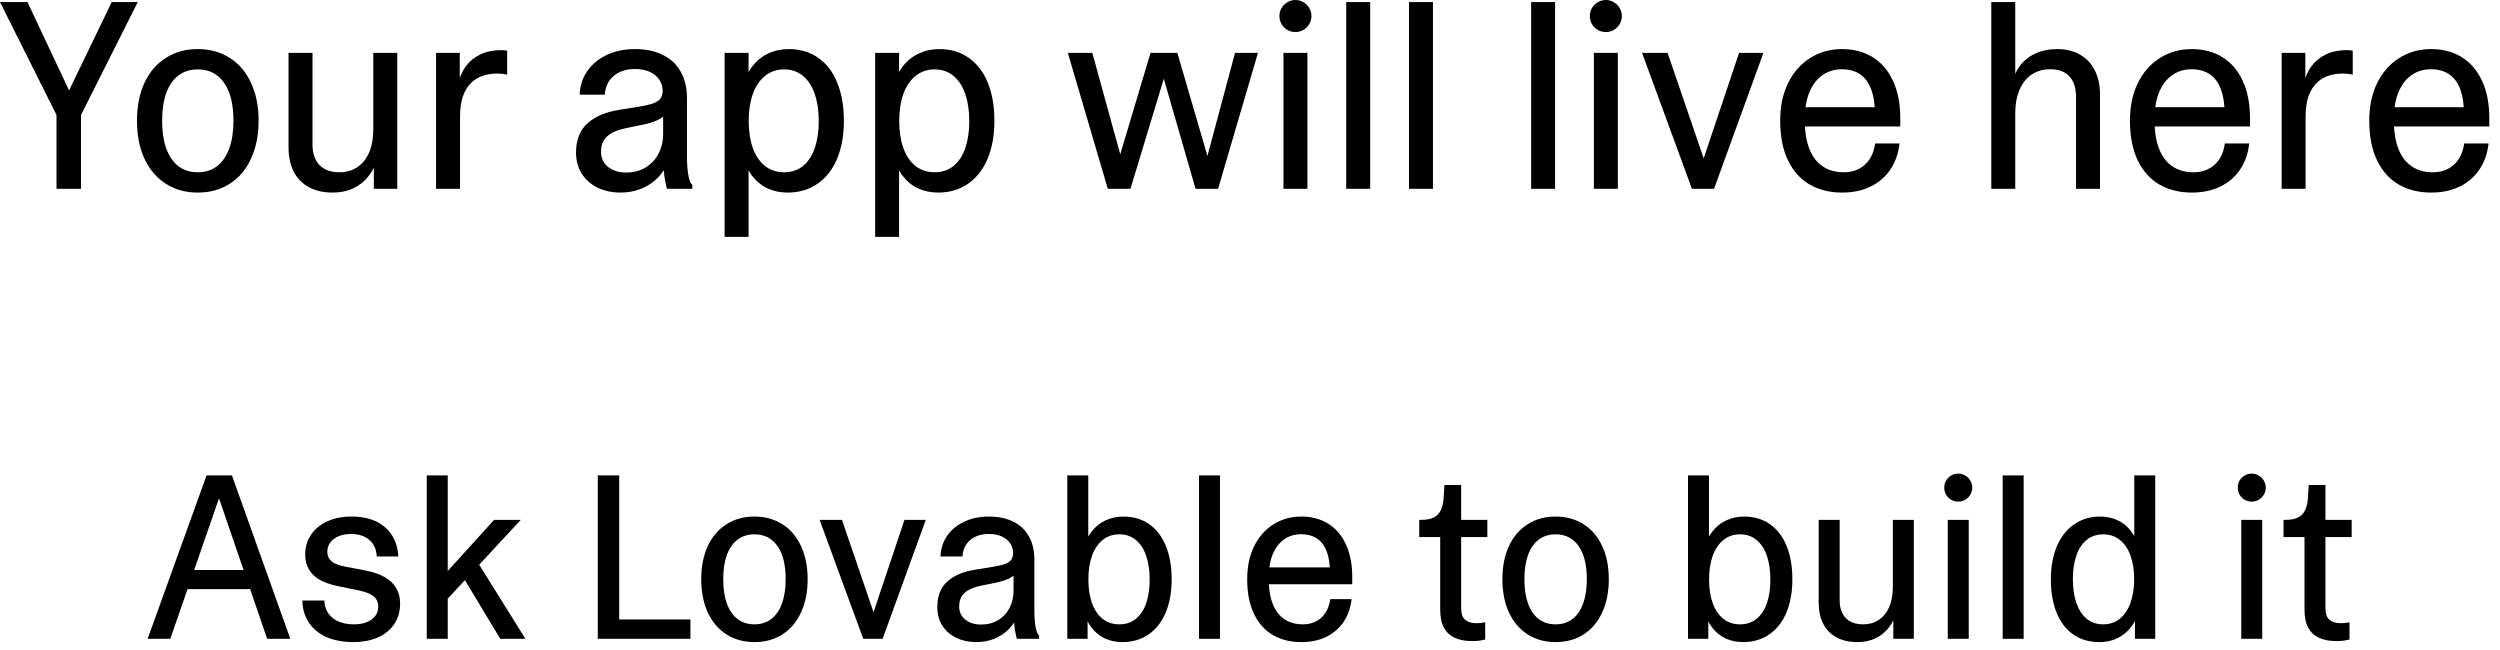
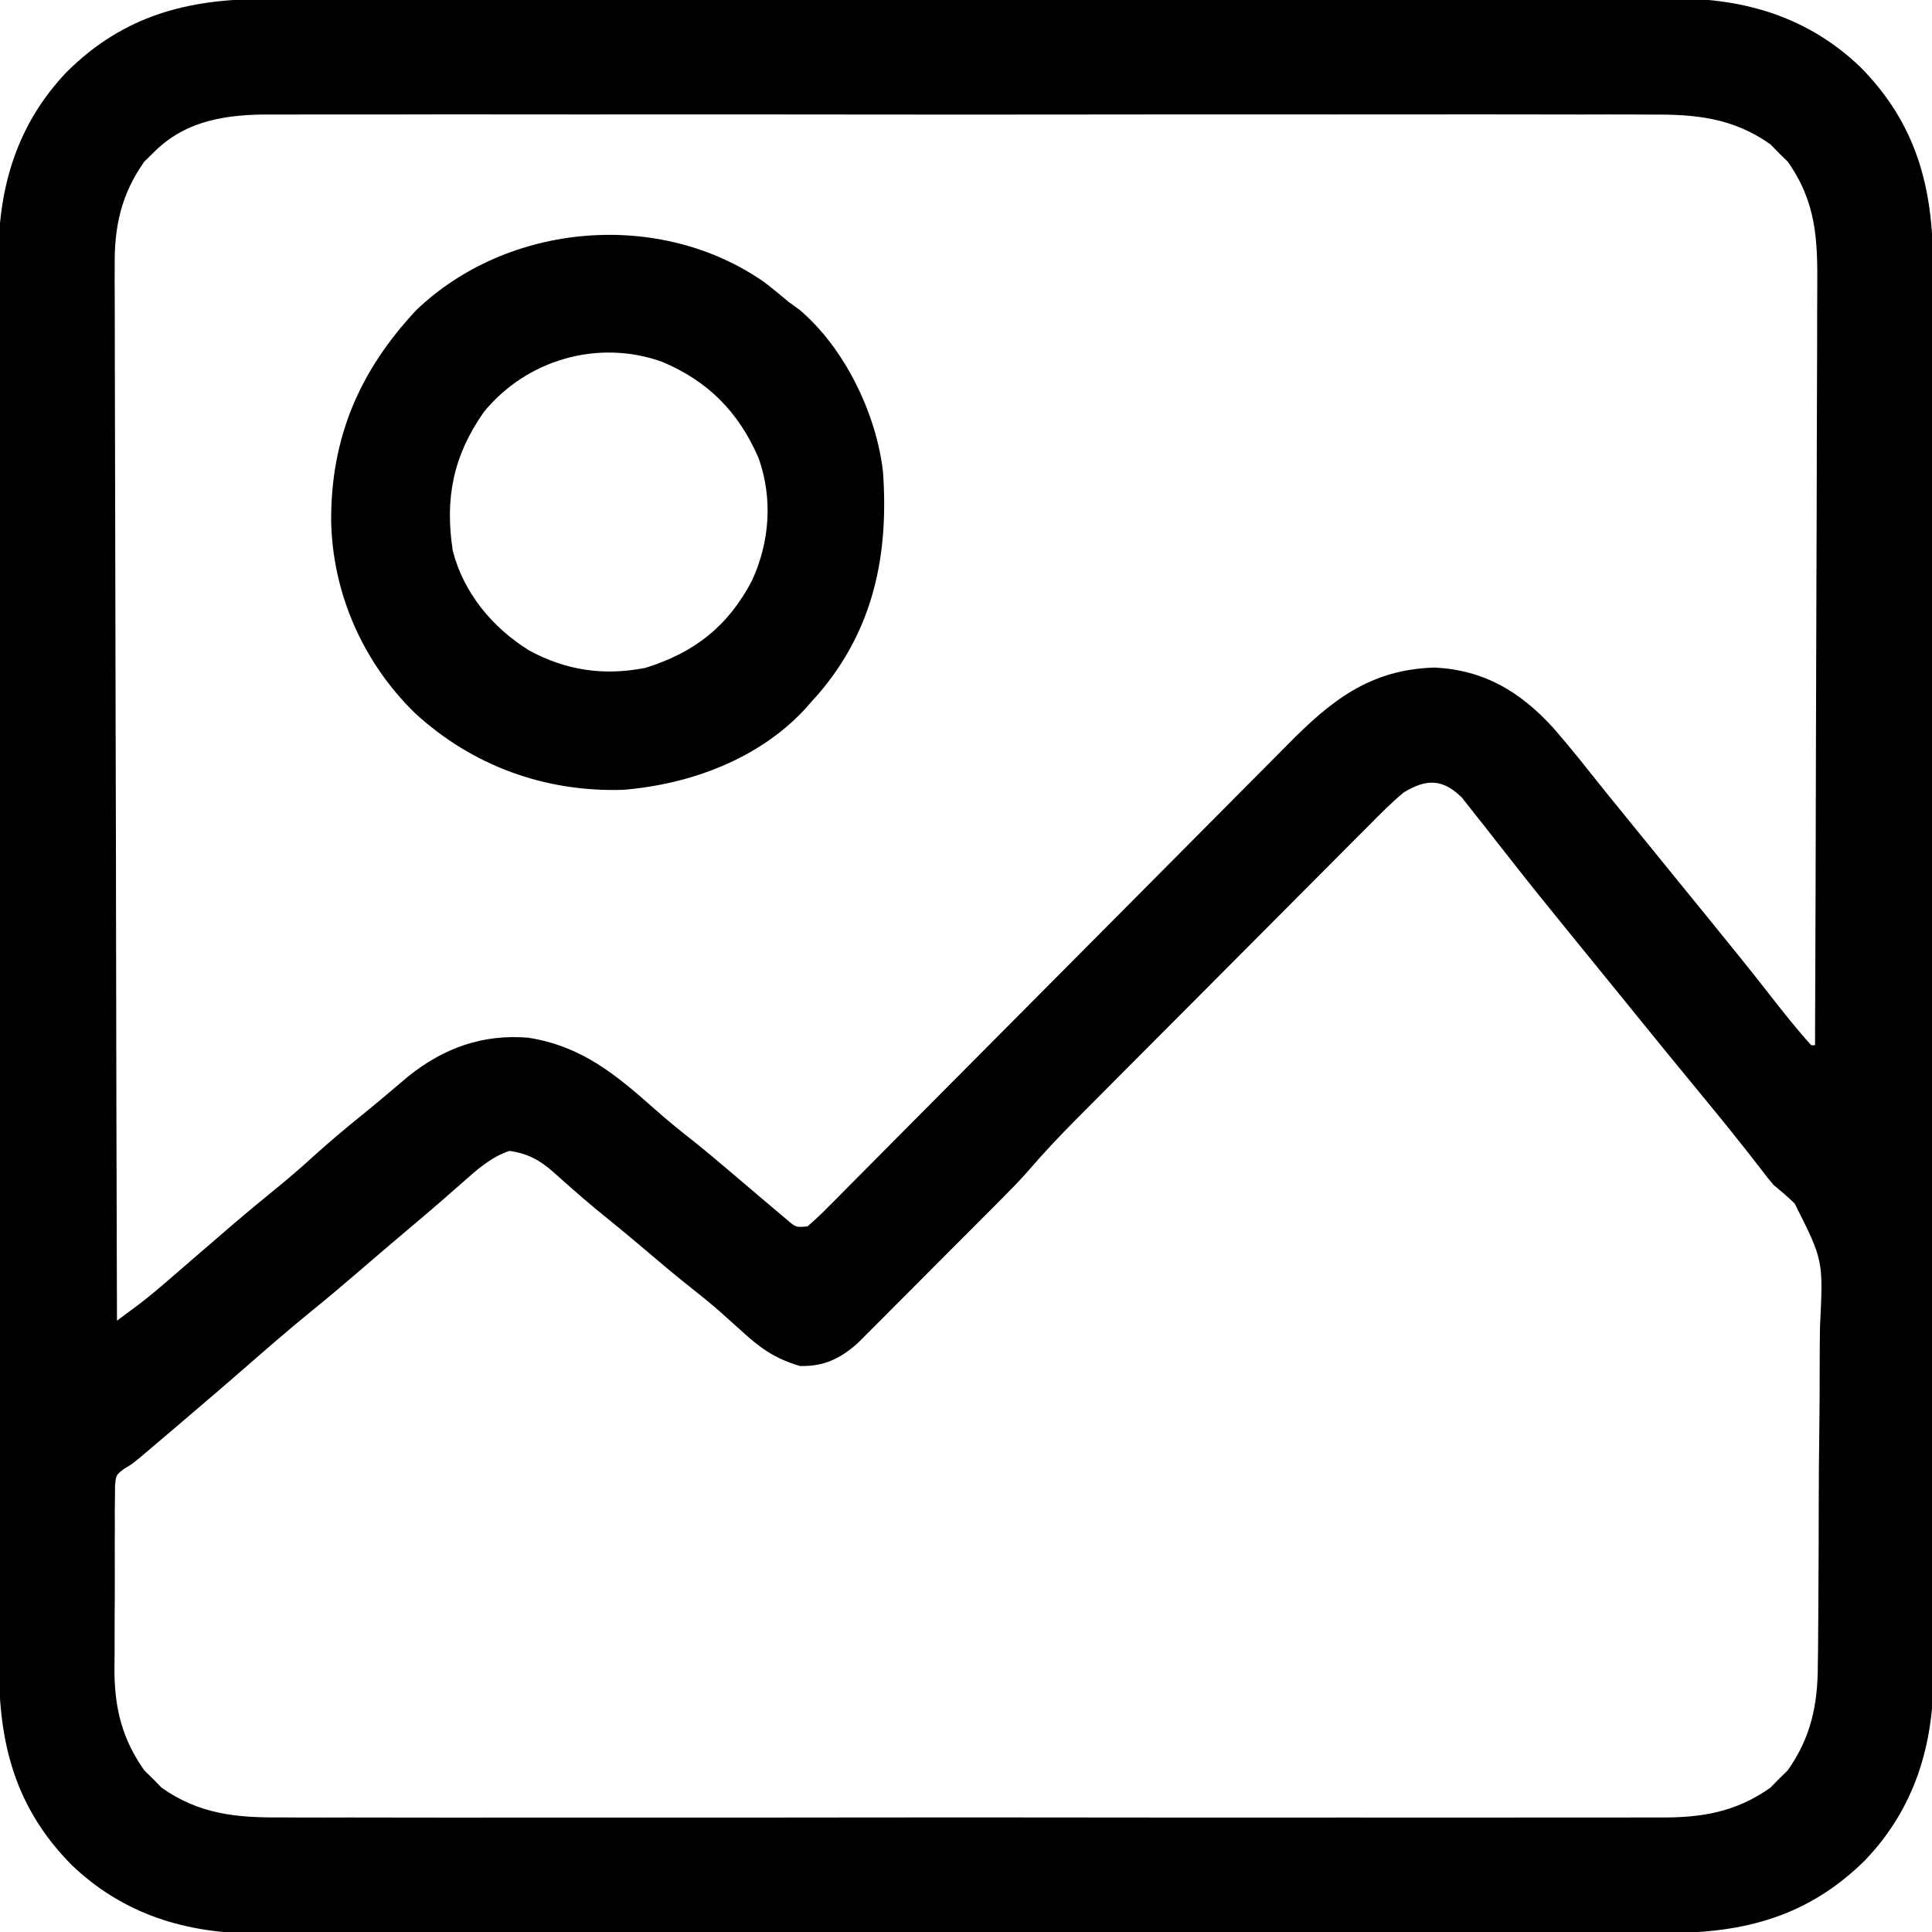
- <svg xmlns="http://www.w3.org/2000/svg" width="150" height="39" viewBox="0 0 150 39" fill="none">
-   <path d="M145.867 11.555C145.143 11.555 144.503 11.398 143.945 11.086C143.388 10.768 142.951 10.287 142.633 9.641C142.315 8.995 142.156 8.193 142.156 7.234C142.156 6.375 142.315 5.622 142.633 4.977C142.956 4.326 143.398 3.826 143.961 3.477C144.523 3.122 145.159 2.945 145.867 2.945C146.565 2.945 147.177 3.107 147.703 3.43C148.229 3.753 148.635 4.227 148.922 4.852C149.214 5.471 149.359 6.221 149.359 7.102C149.359 7.263 149.359 7.424 149.359 7.586H142.891V6.43H148.539L147.836 6.812C147.836 6.219 147.758 5.724 147.602 5.328C147.451 4.932 147.227 4.638 146.93 4.445C146.638 4.253 146.279 4.156 145.852 4.156C145.419 4.156 145.036 4.271 144.703 4.5C144.37 4.729 144.107 5.068 143.914 5.516C143.727 5.964 143.633 6.503 143.633 7.133V7.219C143.633 7.911 143.727 8.49 143.914 8.953C144.102 9.417 144.37 9.763 144.719 9.992C145.068 10.221 145.484 10.336 145.969 10.336C146.474 10.336 146.893 10.188 147.227 9.891C147.565 9.589 147.773 9.161 147.852 8.609H149.312C149.25 9.193 149.073 9.706 148.781 10.148C148.49 10.591 148.094 10.938 147.594 11.188C147.099 11.432 146.523 11.555 145.867 11.555Z" fill="black" />
-   <path d="M136.898 3.172H138.32V5.133L138.211 5.086C138.294 4.669 138.448 4.305 138.672 3.992C138.901 3.68 139.195 3.438 139.555 3.266C139.914 3.094 140.328 3.008 140.797 3.008C140.917 3.008 141.039 3.018 141.164 3.039V4.477C141.065 4.456 140.969 4.44 140.875 4.43C140.781 4.419 140.682 4.414 140.578 4.414C140.099 4.414 139.693 4.51 139.359 4.703C139.026 4.896 138.771 5.185 138.594 5.57C138.422 5.951 138.336 6.424 138.336 6.992V11.328H136.898V3.172Z" fill="black" />
-   <path d="M131.508 11.555C130.784 11.555 130.143 11.398 129.586 11.086C129.029 10.768 128.591 10.287 128.273 9.641C127.956 8.995 127.797 8.193 127.797 7.234C127.797 6.375 127.956 5.622 128.273 4.977C128.596 4.326 129.039 3.826 129.602 3.477C130.164 3.122 130.799 2.945 131.508 2.945C132.206 2.945 132.818 3.107 133.344 3.43C133.87 3.753 134.276 4.227 134.562 4.852C134.854 5.471 135 6.221 135 7.102C135 7.263 135 7.424 135 7.586H128.531V6.43H134.18L133.477 6.812C133.477 6.219 133.398 5.724 133.242 5.328C133.091 4.932 132.867 4.638 132.57 4.445C132.279 4.253 131.919 4.156 131.492 4.156C131.06 4.156 130.677 4.271 130.344 4.5C130.01 4.729 129.747 5.068 129.555 5.516C129.367 5.964 129.273 6.503 129.273 7.133V7.219C129.273 7.911 129.367 8.49 129.555 8.953C129.742 9.417 130.01 9.763 130.359 9.992C130.708 10.221 131.125 10.336 131.609 10.336C132.115 10.336 132.534 10.188 132.867 9.891C133.206 9.589 133.414 9.161 133.492 8.609H134.953C134.891 9.193 134.714 9.706 134.422 10.148C134.13 10.591 133.734 10.938 133.234 11.188C132.74 11.432 132.164 11.555 131.508 11.555Z" fill="black" />
-   <path d="M119.477 0.125H120.914V5.664L120.703 5.055C120.802 4.622 120.971 4.247 121.211 3.93C121.456 3.612 121.766 3.37 122.141 3.203C122.516 3.031 122.943 2.945 123.422 2.945C123.958 2.945 124.419 3.057 124.805 3.281C125.195 3.505 125.492 3.823 125.695 4.234C125.898 4.641 126 5.117 126 5.664V11.328H124.562V5.82C124.562 5.284 124.43 4.872 124.164 4.586C123.904 4.299 123.518 4.156 123.008 4.156C122.596 4.156 122.232 4.258 121.914 4.461C121.602 4.664 121.357 4.969 121.18 5.375C121.003 5.776 120.914 6.263 120.914 6.836V11.328H119.477V0.125Z" fill="black" />
-   <path d="M110.523 11.555C109.799 11.555 109.159 11.398 108.602 11.086C108.044 10.768 107.607 10.287 107.289 9.641C106.971 8.995 106.812 8.193 106.812 7.234C106.812 6.375 106.971 5.622 107.289 4.977C107.612 4.326 108.055 3.826 108.617 3.477C109.18 3.122 109.815 2.945 110.523 2.945C111.221 2.945 111.833 3.107 112.359 3.43C112.885 3.753 113.292 4.227 113.578 4.852C113.87 5.471 114.016 6.221 114.016 7.102C114.016 7.263 114.016 7.424 114.016 7.586H107.547V6.43H113.195L112.492 6.812C112.492 6.219 112.414 5.724 112.258 5.328C112.107 4.932 111.883 4.638 111.586 4.445C111.294 4.253 110.935 4.156 110.508 4.156C110.076 4.156 109.693 4.271 109.359 4.5C109.026 4.729 108.763 5.068 108.57 5.516C108.383 5.964 108.289 6.503 108.289 7.133V7.219C108.289 7.911 108.383 8.49 108.57 8.953C108.758 9.417 109.026 9.763 109.375 9.992C109.724 10.221 110.141 10.336 110.625 10.336C111.13 10.336 111.549 10.188 111.883 9.891C112.221 9.589 112.43 9.161 112.508 8.609H113.969C113.906 9.193 113.729 9.706 113.438 10.148C113.146 10.591 112.75 10.938 112.25 11.188C111.755 11.432 111.18 11.555 110.523 11.555Z" fill="black" />
-   <path d="M98.523 3.172H100.055L102.359 9.906H102.086L104.344 3.172H105.805L102.844 11.328H101.516L98.523 3.172Z" fill="black" />
-   <path d="M95.633 3.172H97.07V11.328H95.633V3.172ZM96.352 1.922C96.18 1.922 96.018 1.88 95.867 1.797C95.721 1.708 95.604 1.591 95.516 1.445C95.432 1.294 95.391 1.133 95.391 0.961C95.391 0.789 95.432 0.63 95.516 0.484C95.604 0.333 95.721 0.216 95.867 0.133C96.018 0.044 96.18 0 96.352 0C96.523 0 96.682 0.044 96.828 0.133C96.979 0.216 97.096 0.333 97.18 0.484C97.268 0.63 97.312 0.789 97.312 0.961C97.312 1.133 97.268 1.294 97.18 1.445C97.096 1.591 96.979 1.708 96.828 1.797C96.682 1.88 96.523 1.922 96.352 1.922Z" fill="black" />
-   <path d="M91.867 0.125H93.305V11.328H91.867V0.125Z" fill="black" />
-   <path d="M84.539 0.125H85.977V11.328H84.539V0.125Z" fill="black" />
-   <path d="M80.773 0.125H82.211V11.328H80.773V0.125Z" fill="black" />
-   <path d="M77.008 3.172H78.445V11.328H77.008V3.172ZM77.727 1.922C77.555 1.922 77.393 1.88 77.242 1.797C77.096 1.708 76.979 1.591 76.891 1.445C76.807 1.294 76.766 1.133 76.766 0.961C76.766 0.789 76.807 0.63 76.891 0.484C76.979 0.333 77.096 0.216 77.242 0.133C77.393 0.044 77.555 0 77.727 0C77.898 0 78.057 0.044 78.203 0.133C78.354 0.216 78.471 0.333 78.555 0.484C78.643 0.63 78.688 0.789 78.688 0.961C78.688 1.133 78.643 1.294 78.555 1.445C78.471 1.591 78.354 1.708 78.203 1.797C78.057 1.88 77.898 1.922 77.727 1.922Z" fill="black" />
-   <path d="M64.07 3.172H65.539L67.508 10.32H66.898L69.031 3.172H70.641L72.727 10.32H72.188L74.102 3.172H75.477L73.086 11.328H71.734L69.508 3.617H70.164L67.828 11.328H66.469L64.07 3.172Z" fill="black" />
-   <path d="M56.289 11.555C55.852 11.555 55.45 11.471 55.086 11.305C54.727 11.138 54.417 10.885 54.156 10.547C53.901 10.208 53.711 9.786 53.586 9.281L53.898 9.602V11.328H52.508V3.172H53.945V4.992L53.602 5.219C53.711 4.745 53.896 4.339 54.156 4C54.417 3.656 54.734 3.396 55.109 3.219C55.49 3.036 55.904 2.945 56.352 2.945C57.044 2.945 57.638 3.122 58.133 3.477C58.633 3.826 59.013 4.326 59.273 4.977C59.534 5.622 59.664 6.38 59.664 7.25C59.664 8.115 59.529 8.872 59.258 9.523C58.987 10.169 58.596 10.669 58.086 11.023C57.575 11.378 56.977 11.555 56.289 11.555ZM56.078 10.336C56.526 10.336 56.906 10.208 57.219 9.953C57.531 9.693 57.766 9.333 57.922 8.875C58.078 8.411 58.156 7.875 58.156 7.266C58.156 6.656 58.078 6.12 57.922 5.656C57.766 5.188 57.531 4.823 57.219 4.562C56.906 4.297 56.526 4.164 56.078 4.164C55.63 4.164 55.245 4.297 54.922 4.562C54.604 4.823 54.362 5.188 54.195 5.656C54.034 6.12 53.953 6.656 53.953 7.266C53.953 7.87 54.034 8.404 54.195 8.867C54.362 9.331 54.604 9.693 54.922 9.953C55.245 10.208 55.63 10.336 56.078 10.336ZM52.508 9.664H53.945V14.211H52.508V9.664Z" fill="black" />
-   <path d="M47.258 11.555C46.82 11.555 46.419 11.471 46.055 11.305C45.695 11.138 45.385 10.885 45.125 10.547C44.87 10.208 44.68 9.786 44.555 9.281L44.867 9.602V11.328H43.477V3.172H44.914V4.992L44.57 5.219C44.68 4.745 44.865 4.339 45.125 4C45.385 3.656 45.703 3.396 46.078 3.219C46.458 3.036 46.872 2.945 47.32 2.945C48.013 2.945 48.607 3.122 49.102 3.477C49.602 3.826 49.982 4.326 50.242 4.977C50.503 5.622 50.633 6.38 50.633 7.25C50.633 8.115 50.497 8.872 50.227 9.523C49.956 10.169 49.565 10.669 49.055 11.023C48.544 11.378 47.945 11.555 47.258 11.555ZM47.047 10.336C47.495 10.336 47.875 10.208 48.188 9.953C48.5 9.693 48.734 9.333 48.891 8.875C49.047 8.411 49.125 7.875 49.125 7.266C49.125 6.656 49.047 6.12 48.891 5.656C48.734 5.188 48.5 4.823 48.188 4.562C47.875 4.297 47.495 4.164 47.047 4.164C46.599 4.164 46.214 4.297 45.891 4.562C45.573 4.823 45.331 5.188 45.164 5.656C45.003 6.12 44.922 6.656 44.922 7.266C44.922 7.87 45.003 8.404 45.164 8.867C45.331 9.331 45.573 9.693 45.891 9.953C46.214 10.208 46.599 10.336 47.047 10.336ZM43.477 9.664H44.914V14.211H43.477V9.664Z" fill="black" />
-   <path d="M37.234 11.555C36.729 11.555 36.273 11.458 35.867 11.266C35.461 11.068 35.141 10.787 34.906 10.422C34.677 10.057 34.562 9.633 34.562 9.148C34.562 8.404 34.786 7.826 35.234 7.414C35.688 6.997 36.32 6.724 37.133 6.594L38.43 6.383C38.763 6.326 39.023 6.263 39.211 6.195C39.398 6.122 39.536 6.029 39.625 5.914C39.714 5.794 39.758 5.635 39.758 5.438C39.758 5.219 39.698 5.01 39.578 4.812C39.458 4.615 39.273 4.453 39.023 4.328C38.773 4.203 38.464 4.141 38.094 4.141C37.573 4.141 37.148 4.279 36.82 4.555C36.497 4.826 36.32 5.201 36.289 5.68H34.781C34.797 5.159 34.945 4.693 35.227 4.281C35.508 3.865 35.896 3.539 36.391 3.305C36.885 3.065 37.453 2.945 38.094 2.945C38.745 2.945 39.305 3.062 39.773 3.297C40.242 3.526 40.599 3.862 40.844 4.305C41.094 4.747 41.219 5.276 41.219 5.891V9.438C41.219 9.818 41.245 10.169 41.297 10.492C41.354 10.81 41.435 11.013 41.539 11.102V11.328H40.016C39.953 11.104 39.901 10.844 39.859 10.547C39.823 10.245 39.805 9.951 39.805 9.664L40.062 9.742C39.938 10.081 39.74 10.388 39.469 10.664C39.198 10.94 38.87 11.159 38.484 11.32C38.099 11.477 37.682 11.555 37.234 11.555ZM37.555 10.352C38.008 10.352 38.404 10.25 38.742 10.047C39.081 9.839 39.339 9.56 39.516 9.211C39.698 8.857 39.789 8.464 39.789 8.031V6.812L39.953 6.836C39.802 7.008 39.609 7.143 39.375 7.242C39.146 7.341 38.836 7.43 38.445 7.508L37.586 7.68C37.06 7.789 36.675 7.956 36.43 8.18C36.185 8.398 36.062 8.706 36.062 9.102C36.062 9.482 36.203 9.786 36.484 10.016C36.771 10.24 37.128 10.352 37.555 10.352Z" fill="black" />
-   <path d="M26.164 3.172H27.586V5.133L27.477 5.086C27.56 4.669 27.713 4.305 27.938 3.992C28.167 3.68 28.461 3.438 28.82 3.266C29.18 3.094 29.594 3.008 30.062 3.008C30.182 3.008 30.305 3.018 30.43 3.039V4.477C30.331 4.456 30.234 4.44 30.141 4.43C30.047 4.419 29.948 4.414 29.844 4.414C29.365 4.414 28.958 4.51 28.625 4.703C28.292 4.896 28.037 5.185 27.859 5.57C27.688 5.951 27.602 6.424 27.602 6.992V11.328H26.164V3.172Z" fill="black" />
-   <path d="M19.969 11.555C19.417 11.555 18.94 11.448 18.539 11.234C18.143 11.021 17.838 10.711 17.625 10.305C17.417 9.898 17.312 9.409 17.312 8.836V3.172H18.75V8.672C18.75 9.198 18.888 9.607 19.164 9.898C19.44 10.19 19.841 10.336 20.367 10.336C20.768 10.336 21.12 10.237 21.422 10.039C21.729 9.841 21.969 9.549 22.141 9.164C22.312 8.773 22.398 8.299 22.398 7.742V3.172H23.836V11.328H22.43V8.836L22.672 9.438C22.552 9.87 22.367 10.245 22.117 10.562C21.872 10.88 21.568 11.125 21.203 11.297C20.838 11.469 20.427 11.555 19.969 11.555Z" fill="black" />
-   <path d="M11.867 11.555C11.138 11.555 10.497 11.378 9.945 11.023C9.393 10.669 8.966 10.167 8.664 9.516C8.367 8.865 8.219 8.107 8.219 7.242C8.219 6.378 8.367 5.622 8.664 4.977C8.966 4.326 9.393 3.826 9.945 3.477C10.497 3.122 11.138 2.945 11.867 2.945C12.596 2.945 13.237 3.122 13.789 3.477C14.341 3.826 14.766 4.326 15.062 4.977C15.365 5.622 15.516 6.378 15.516 7.242C15.516 8.107 15.365 8.865 15.062 9.516C14.766 10.167 14.341 10.669 13.789 11.023C13.237 11.378 12.596 11.555 11.867 11.555ZM11.867 10.336C12.315 10.336 12.698 10.216 13.016 9.977C13.338 9.732 13.583 9.378 13.75 8.914C13.922 8.451 14.008 7.893 14.008 7.242C14.008 6.263 13.82 5.505 13.445 4.969C13.07 4.432 12.544 4.164 11.867 4.164C11.419 4.164 11.034 4.284 10.711 4.523C10.393 4.763 10.148 5.115 9.977 5.578C9.81 6.036 9.727 6.591 9.727 7.242C9.727 7.893 9.81 8.451 9.977 8.914C10.148 9.378 10.393 9.732 10.711 9.977C11.034 10.216 11.419 10.336 11.867 10.336Z" fill="black" />
-   <path d="M3.391 6.18L3.711 7.539L0 0.125H1.648L4.414 6H3.867L6.703 0.125H8.266L4.539 7.539L4.859 6.18V11.328H3.391V6.18Z" fill="black" />
-   <path d="M140.19 38.465C139.789 38.465 139.448 38.403 139.165 38.28C138.882 38.157 138.661 37.957 138.502 37.679C138.347 37.396 138.27 37.029 138.27 36.578V32.224H137.012V31.191H137.135C137.445 31.191 137.693 31.144 137.88 31.048C138.071 30.952 138.215 30.804 138.311 30.604C138.406 30.403 138.463 30.136 138.481 29.804L138.522 29.1H139.527V31.301L139.377 31.191H141.1V32.224H139.527V36.496C139.527 36.82 139.607 37.05 139.767 37.187C139.931 37.323 140.159 37.392 140.45 37.392C140.637 37.392 140.81 37.373 140.97 37.337V38.369C140.828 38.406 140.699 38.431 140.58 38.444C140.462 38.458 140.332 38.465 140.19 38.465Z" fill="black" />
-   <path d="M134.476 31.191H135.733V38.328H134.476V31.191ZM135.104 30.098C134.954 30.098 134.813 30.061 134.681 29.988C134.553 29.911 134.451 29.808 134.373 29.681C134.3 29.549 134.264 29.407 134.264 29.257C134.264 29.106 134.3 28.967 134.373 28.84C134.451 28.708 134.553 28.605 134.681 28.532C134.813 28.455 134.954 28.416 135.104 28.416C135.255 28.416 135.394 28.455 135.521 28.532C135.654 28.605 135.756 28.708 135.829 28.84C135.907 28.967 135.945 29.106 135.945 29.257C135.945 29.407 135.907 29.549 135.829 29.681C135.756 29.808 135.654 29.911 135.521 29.988C135.394 30.061 135.255 30.098 135.104 30.098Z" fill="black" />
-   <path d="M128.057 28.525H129.314V31.191H128.057V28.525ZM125.965 38.526C125.354 38.526 124.83 38.374 124.393 38.068C123.955 37.758 123.622 37.323 123.395 36.763C123.167 36.198 123.053 35.535 123.053 34.773C123.053 34.017 123.171 33.354 123.408 32.784C123.65 32.215 123.994 31.775 124.44 31.465C124.887 31.15 125.409 30.993 126.006 30.993C126.389 30.993 126.737 31.066 127.052 31.212C127.371 31.358 127.642 31.579 127.865 31.875C128.093 32.171 128.262 32.54 128.371 32.982L128.057 32.702V31.191H129.314V38.328H128.098V36.735L128.357 36.537C128.212 37.161 127.924 37.649 127.496 38C127.068 38.351 126.557 38.526 125.965 38.526ZM126.19 37.46C126.582 37.46 126.917 37.346 127.195 37.118C127.478 36.886 127.69 36.567 127.831 36.161C127.977 35.751 128.05 35.279 128.05 34.746C128.05 34.217 127.977 33.75 127.831 33.345C127.69 32.939 127.478 32.625 127.195 32.401C126.917 32.173 126.582 32.06 126.19 32.06C125.799 32.06 125.466 32.173 125.192 32.401C124.919 32.625 124.714 32.939 124.577 33.345C124.44 33.746 124.372 34.213 124.372 34.746C124.372 35.279 124.44 35.751 124.577 36.161C124.714 36.567 124.919 36.886 125.192 37.118C125.466 37.346 125.799 37.46 126.19 37.46Z" fill="black" />
-   <path d="M120.161 28.525H121.419V38.328H120.161V28.525Z" fill="black" />
-   <path d="M116.866 31.191H118.124V38.328H116.866V31.191ZM117.495 30.098C117.345 30.098 117.203 30.061 117.071 29.988C116.944 29.911 116.841 29.808 116.764 29.681C116.691 29.549 116.654 29.407 116.654 29.257C116.654 29.106 116.691 28.967 116.764 28.84C116.841 28.708 116.944 28.605 117.071 28.532C117.203 28.455 117.345 28.416 117.495 28.416C117.646 28.416 117.785 28.455 117.912 28.532C118.044 28.605 118.147 28.708 118.22 28.84C118.297 28.967 118.336 29.106 118.336 29.257C118.336 29.407 118.297 29.549 118.22 29.681C118.147 29.808 118.044 29.911 117.912 29.988C117.785 30.061 117.646 30.098 117.495 30.098Z" fill="black" />
-   <path d="M111.445 38.526C110.962 38.526 110.545 38.433 110.194 38.246C109.848 38.059 109.581 37.788 109.395 37.433C109.212 37.077 109.121 36.649 109.121 36.148V31.191H110.379V36.004C110.379 36.464 110.5 36.822 110.741 37.077C110.983 37.332 111.334 37.46 111.794 37.46C112.145 37.46 112.452 37.373 112.717 37.2C112.986 37.027 113.195 36.772 113.346 36.435C113.496 36.093 113.571 35.678 113.571 35.19V31.191H114.829V38.328H113.599V36.148L113.811 36.674C113.706 37.052 113.544 37.38 113.325 37.658C113.111 37.936 112.844 38.15 112.525 38.301C112.206 38.451 111.846 38.526 111.445 38.526Z" fill="black" />
-   <path d="M104.589 38.526C104.206 38.526 103.855 38.453 103.536 38.308C103.222 38.162 102.951 37.941 102.723 37.645C102.499 37.348 102.333 36.979 102.224 36.537L102.497 36.817V38.328H101.28V31.191H102.538V32.784L102.237 32.982C102.333 32.568 102.495 32.212 102.723 31.916C102.951 31.615 103.229 31.387 103.557 31.232C103.889 31.073 104.252 30.993 104.644 30.993C105.25 30.993 105.769 31.148 106.202 31.458C106.64 31.763 106.972 32.201 107.2 32.77C107.428 33.336 107.542 33.999 107.542 34.76C107.542 35.516 107.424 36.179 107.187 36.749C106.95 37.314 106.608 37.752 106.161 38.062C105.715 38.371 105.19 38.526 104.589 38.526ZM104.404 37.46C104.796 37.46 105.129 37.348 105.402 37.125C105.676 36.897 105.881 36.583 106.018 36.182C106.154 35.776 106.223 35.307 106.223 34.773C106.223 34.24 106.154 33.771 106.018 33.365C105.881 32.955 105.676 32.636 105.402 32.408C105.129 32.176 104.796 32.06 104.404 32.06C104.012 32.06 103.675 32.176 103.393 32.408C103.115 32.636 102.903 32.955 102.757 33.365C102.616 33.771 102.545 34.24 102.545 34.773C102.545 35.302 102.616 35.769 102.757 36.175C102.903 36.58 103.115 36.897 103.393 37.125C103.675 37.348 104.012 37.46 104.404 37.46ZM101.28 28.525H102.538V31.191H101.28V28.525Z" fill="black" />
-   <path d="M93.337 38.526C92.699 38.526 92.138 38.371 91.655 38.062C91.172 37.752 90.799 37.312 90.534 36.742C90.274 36.172 90.144 35.509 90.144 34.753C90.144 33.996 90.274 33.336 90.534 32.77C90.799 32.201 91.172 31.763 91.655 31.458C92.138 31.148 92.699 30.993 93.337 30.993C93.975 30.993 94.535 31.148 95.019 31.458C95.502 31.763 95.873 32.201 96.133 32.77C96.397 33.336 96.529 33.996 96.529 34.753C96.529 35.509 96.397 36.172 96.133 36.742C95.873 37.312 95.502 37.752 95.019 38.062C94.535 38.371 93.975 38.526 93.337 38.526ZM93.337 37.46C93.729 37.46 94.064 37.355 94.342 37.145C94.624 36.931 94.838 36.621 94.984 36.216C95.135 35.81 95.21 35.323 95.21 34.753C95.21 33.896 95.046 33.233 94.718 32.764C94.39 32.294 93.929 32.06 93.337 32.06C92.945 32.06 92.608 32.164 92.325 32.374C92.047 32.584 91.833 32.891 91.683 33.297C91.537 33.698 91.464 34.183 91.464 34.753C91.464 35.323 91.537 35.81 91.683 36.216C91.833 36.621 92.047 36.931 92.325 37.145C92.608 37.355 92.945 37.46 93.337 37.46Z" fill="black" />
-   <path d="M88.333 38.465C87.932 38.465 87.59 38.403 87.308 38.28C87.025 38.157 86.804 37.957 86.644 37.679C86.49 37.396 86.412 37.029 86.412 36.578V32.224H85.154V31.191H85.277C85.587 31.191 85.836 31.144 86.022 31.048C86.214 30.952 86.357 30.804 86.453 30.604C86.549 30.403 86.606 30.136 86.624 29.804L86.665 29.1H87.67V31.301L87.519 31.191H89.242V32.224H87.67V36.496C87.67 36.82 87.75 37.05 87.909 37.187C88.073 37.323 88.301 37.392 88.593 37.392C88.78 37.392 88.953 37.373 89.112 37.337V38.369C88.971 38.406 88.841 38.431 88.723 38.444C88.604 38.458 88.474 38.465 88.333 38.465Z" fill="black" />
-   <path d="M78.079 38.526C77.446 38.526 76.885 38.39 76.397 38.116C75.91 37.838 75.527 37.417 75.249 36.852C74.971 36.286 74.832 35.585 74.832 34.746C74.832 33.994 74.971 33.336 75.249 32.77C75.532 32.201 75.919 31.763 76.411 31.458C76.903 31.148 77.459 30.993 78.079 30.993C78.69 30.993 79.225 31.134 79.686 31.417C80.146 31.7 80.501 32.114 80.752 32.661C81.007 33.203 81.135 33.86 81.135 34.63C81.135 34.771 81.135 34.912 81.135 35.054H75.475V34.042H80.417L79.802 34.377C79.802 33.857 79.733 33.425 79.597 33.078C79.465 32.732 79.269 32.474 79.009 32.306C78.754 32.137 78.439 32.053 78.065 32.053C77.687 32.053 77.352 32.153 77.061 32.353C76.769 32.554 76.539 32.85 76.37 33.242C76.206 33.634 76.124 34.106 76.124 34.657V34.732C76.124 35.339 76.206 35.844 76.37 36.25C76.534 36.656 76.769 36.959 77.074 37.159C77.38 37.36 77.744 37.46 78.168 37.46C78.61 37.46 78.977 37.33 79.269 37.07C79.565 36.806 79.747 36.432 79.815 35.949H81.094C81.039 36.46 80.884 36.908 80.629 37.296C80.374 37.683 80.027 37.986 79.59 38.205C79.157 38.419 78.653 38.526 78.079 38.526Z" fill="black" />
-   <path d="M71.94 28.525H73.198V38.328H71.94V28.525Z" fill="black" />
-   <path d="M67.347 38.526C66.964 38.526 66.613 38.453 66.294 38.308C65.98 38.162 65.708 37.941 65.481 37.645C65.257 37.348 65.091 36.979 64.981 36.537L65.255 36.817V38.328H64.038V31.191H65.296V32.784L64.995 32.982C65.091 32.568 65.253 32.212 65.481 31.916C65.708 31.615 65.986 31.387 66.314 31.232C66.647 31.073 67.009 30.993 67.401 30.993C68.007 30.993 68.527 31.148 68.96 31.458C69.397 31.763 69.73 32.201 69.958 32.77C70.186 33.336 70.3 33.999 70.3 34.76C70.3 35.516 70.181 36.179 69.944 36.749C69.707 37.314 69.366 37.752 68.919 38.062C68.472 38.371 67.948 38.526 67.347 38.526ZM67.162 37.46C67.554 37.46 67.887 37.348 68.16 37.125C68.434 36.897 68.639 36.583 68.775 36.182C68.912 35.776 68.981 35.307 68.981 34.773C68.981 34.24 68.912 33.771 68.775 33.365C68.639 32.955 68.434 32.636 68.16 32.408C67.887 32.176 67.554 32.06 67.162 32.06C66.77 32.06 66.433 32.176 66.15 32.408C65.872 32.636 65.66 32.955 65.515 33.365C65.373 33.771 65.303 34.24 65.303 34.773C65.303 35.302 65.373 35.769 65.515 36.175C65.66 36.58 65.872 36.897 66.15 37.125C66.433 37.348 66.77 37.46 67.162 37.46ZM64.038 28.525H65.296V31.191H64.038V28.525Z" fill="black" />
-   <path d="M58.576 38.526C58.134 38.526 57.735 38.442 57.38 38.273C57.024 38.1 56.744 37.854 56.539 37.535C56.339 37.216 56.238 36.845 56.238 36.421C56.238 35.769 56.434 35.263 56.826 34.903C57.223 34.539 57.776 34.3 58.487 34.185L59.622 34.001C59.914 33.951 60.142 33.896 60.306 33.837C60.47 33.773 60.59 33.691 60.668 33.591C60.745 33.486 60.784 33.347 60.784 33.174C60.784 32.982 60.732 32.8 60.627 32.627C60.522 32.454 60.36 32.312 60.142 32.203C59.923 32.094 59.652 32.039 59.328 32.039C58.872 32.039 58.501 32.16 58.214 32.401C57.931 32.638 57.776 32.967 57.749 33.386H56.43C56.443 32.93 56.573 32.522 56.819 32.162C57.065 31.797 57.405 31.513 57.838 31.308C58.271 31.098 58.768 30.993 59.328 30.993C59.898 30.993 60.388 31.096 60.798 31.301C61.208 31.501 61.52 31.795 61.734 32.183C61.953 32.57 62.062 33.033 62.062 33.57V36.674C62.062 37.007 62.085 37.314 62.131 37.597C62.181 37.875 62.252 38.052 62.343 38.13V38.328H61.01C60.955 38.132 60.91 37.904 60.873 37.645C60.841 37.38 60.825 37.123 60.825 36.872L61.051 36.94C60.941 37.237 60.768 37.505 60.531 37.747C60.294 37.989 60.007 38.18 59.67 38.321C59.333 38.458 58.968 38.526 58.576 38.526ZM58.856 37.474C59.253 37.474 59.599 37.385 59.895 37.207C60.192 37.025 60.417 36.781 60.572 36.476C60.732 36.166 60.812 35.822 60.812 35.443V34.377L60.955 34.398C60.823 34.548 60.654 34.666 60.449 34.753C60.249 34.84 59.977 34.917 59.636 34.985L58.884 35.136C58.423 35.231 58.086 35.377 57.872 35.573C57.658 35.765 57.551 36.033 57.551 36.38C57.551 36.713 57.674 36.979 57.92 37.18C58.171 37.376 58.483 37.474 58.856 37.474Z" fill="black" />
-   <path d="M49.177 31.191H50.517L52.533 37.084H52.294L54.27 31.191H55.548L52.957 38.328H51.795L49.177 31.191Z" fill="black" />
-   <path d="M45.267 38.526C44.629 38.526 44.068 38.371 43.585 38.062C43.102 37.752 42.728 37.312 42.464 36.742C42.204 36.172 42.074 35.509 42.074 34.753C42.074 33.996 42.204 33.336 42.464 32.77C42.728 32.201 43.102 31.763 43.585 31.458C44.068 31.148 44.629 30.993 45.267 30.993C45.905 30.993 46.465 31.148 46.948 31.458C47.431 31.763 47.803 32.201 48.062 32.77C48.327 33.336 48.459 33.996 48.459 34.753C48.459 35.509 48.327 36.172 48.062 36.742C47.803 37.312 47.431 37.752 46.948 38.062C46.465 38.371 45.905 38.526 45.267 38.526ZM45.267 37.46C45.658 37.46 45.993 37.355 46.272 37.145C46.554 36.931 46.768 36.621 46.914 36.216C47.065 35.81 47.14 35.323 47.14 34.753C47.14 33.896 46.976 33.233 46.648 32.764C46.319 32.294 45.859 32.06 45.267 32.06C44.875 32.06 44.537 32.164 44.255 32.374C43.977 32.584 43.763 32.891 43.612 33.297C43.467 33.698 43.394 34.183 43.394 34.753C43.394 35.323 43.467 35.81 43.612 36.216C43.763 36.621 43.977 36.931 44.255 37.145C44.537 37.355 44.875 37.46 45.267 37.46Z" fill="black" />
-   <path d="M35.867 28.525H37.152V37.556L36.934 37.166H41.425V38.328H35.867V28.525Z" fill="black" />
-   <path d="M25.606 28.525H26.864V34.63H26.529L29.646 31.191H31.246L26.331 36.496L26.864 35.402V38.328H25.606V28.525ZM27.705 34.493L28.389 33.304L31.526 38.328H30.016L27.705 34.493Z" fill="black" />
-   <path d="M21.211 38.526C20.591 38.526 20.051 38.426 19.591 38.226C19.135 38.02 18.782 37.731 18.531 37.357C18.281 36.984 18.151 36.542 18.142 36.031H19.461C19.479 36.487 19.65 36.84 19.974 37.091C20.297 37.337 20.719 37.46 21.238 37.46C21.676 37.46 22.027 37.364 22.291 37.173C22.56 36.981 22.694 36.722 22.694 36.394C22.694 36.129 22.599 35.922 22.407 35.772C22.22 35.621 21.915 35.503 21.491 35.416L20.315 35.177C19.627 35.04 19.121 34.815 18.798 34.5C18.474 34.181 18.312 33.769 18.312 33.263C18.312 32.834 18.424 32.449 18.648 32.107C18.871 31.761 19.192 31.49 19.611 31.294C20.031 31.093 20.525 30.993 21.095 30.993C21.678 30.993 22.177 31.096 22.592 31.301C23.006 31.506 23.323 31.791 23.542 32.155C23.761 32.515 23.879 32.925 23.898 33.386H22.605C22.587 32.967 22.439 32.638 22.161 32.401C21.888 32.16 21.523 32.039 21.067 32.039C20.78 32.039 20.53 32.085 20.315 32.176C20.101 32.262 19.935 32.388 19.816 32.552C19.698 32.711 19.639 32.896 19.639 33.105C19.639 33.342 19.721 33.532 19.885 33.673C20.049 33.814 20.309 33.919 20.664 33.987L21.977 34.24C22.414 34.327 22.783 34.457 23.084 34.63C23.385 34.798 23.613 35.015 23.768 35.279C23.927 35.544 24.007 35.851 24.007 36.202C24.007 36.694 23.884 37.116 23.638 37.467C23.396 37.818 23.064 38.082 22.64 38.26C22.216 38.438 21.74 38.526 21.211 38.526Z" fill="black" />
-   <path d="M12.393 28.525H13.917L17.417 38.328H16.029L13.021 29.551H13.261L10.219 38.328H8.858L12.393 28.525ZM10.82 34.199H15.599V35.348H10.82V34.199Z" fill="black" />
+ <svg xmlns="http://www.w3.org/2000/svg" version="1.1" width="512" height="512">
+   <path d="M0 0 C1.666 -0.003 3.333 -0.007 4.999 -0.012 C9.564 -0.022 14.128 -0.02 18.693 -0.015 C23.622 -0.013 28.55 -0.022 33.479 -0.029 C43.129 -0.042 52.778 -0.044 62.428 -0.042 C70.273 -0.04 78.117 -0.042 85.961 -0.046 C87.078 -0.046 88.195 -0.047 89.346 -0.048 C91.615 -0.049 93.884 -0.05 96.153 -0.051 C117.426 -0.062 138.7 -0.06 159.974 -0.054 C179.43 -0.049 198.886 -0.06 218.342 -0.079 C238.327 -0.098 258.311 -0.107 278.296 -0.103 C289.513 -0.101 300.73 -0.103 311.947 -0.118 C321.496 -0.13 331.045 -0.131 340.594 -0.119 C345.464 -0.113 350.334 -0.112 355.205 -0.124 C359.667 -0.135 364.129 -0.132 368.591 -0.118 C370.201 -0.115 371.812 -0.117 373.422 -0.125 C392.135 -0.212 408.99 4.891 422.696 18.056 C437.57 33.093 441.968 50.09 441.915 70.606 C441.918 72.273 441.922 73.939 441.927 75.605 C441.937 80.17 441.935 84.735 441.93 89.299 C441.928 94.228 441.937 99.156 441.944 104.085 C441.957 113.735 441.959 123.385 441.957 133.035 C441.955 140.879 441.957 148.723 441.961 156.568 C441.961 157.685 441.962 158.801 441.963 159.952 C441.964 162.221 441.965 164.49 441.966 166.759 C441.977 188.033 441.975 209.306 441.969 230.58 C441.964 250.036 441.975 269.492 441.994 288.949 C442.013 308.933 442.022 328.918 442.018 348.902 C442.016 360.12 442.019 371.337 442.033 382.554 C442.045 392.103 442.046 401.651 442.034 411.2 C442.028 416.071 442.027 420.941 442.039 425.811 C442.05 430.273 442.047 434.735 442.033 439.198 C442.03 440.808 442.032 442.418 442.04 444.028 C442.127 462.742 437.024 479.596 423.859 493.302 C408.822 508.176 391.825 512.574 371.309 512.521 C369.642 512.524 367.976 512.528 366.31 512.533 C361.745 512.543 357.18 512.541 352.616 512.537 C347.687 512.534 342.759 512.543 337.83 512.551 C328.18 512.564 318.53 512.565 308.88 512.563 C301.036 512.561 293.192 512.563 285.347 512.567 C284.23 512.568 283.114 512.568 281.963 512.569 C279.694 512.57 277.425 512.571 275.156 512.573 C253.882 512.584 232.609 512.581 211.335 512.575 C191.879 512.57 172.423 512.581 152.966 512.6 C132.982 512.62 112.997 512.628 93.013 512.624 C81.796 512.622 70.578 512.625 59.361 512.639 C49.812 512.651 40.264 512.652 30.715 512.64 C25.844 512.634 20.974 512.633 16.104 512.645 C11.642 512.656 7.18 512.653 2.718 512.639 C1.107 512.636 -0.503 512.639 -2.113 512.647 C-20.827 512.733 -37.681 507.63 -51.387 494.465 C-66.261 479.428 -70.659 462.431 -70.606 441.915 C-70.609 440.249 -70.613 438.582 -70.618 436.916 C-70.628 432.351 -70.626 427.787 -70.622 423.222 C-70.619 418.293 -70.628 413.365 -70.636 408.436 C-70.649 398.787 -70.65 389.137 -70.648 379.487 C-70.646 371.642 -70.648 363.798 -70.652 355.954 C-70.653 354.837 -70.653 353.72 -70.654 352.569 C-70.655 350.3 -70.656 348.031 -70.658 345.762 C-70.669 324.489 -70.666 303.215 -70.66 281.941 C-70.655 262.485 -70.666 243.029 -70.685 223.573 C-70.705 203.588 -70.713 183.604 -70.709 163.619 C-70.707 152.402 -70.71 141.185 -70.724 129.968 C-70.736 120.419 -70.737 110.87 -70.725 101.321 C-70.719 96.451 -70.718 91.581 -70.73 86.71 C-70.741 82.248 -70.738 77.786 -70.724 73.324 C-70.721 71.714 -70.724 70.103 -70.732 68.493 C-70.818 49.78 -65.715 32.925 -52.55 19.219 C-37.513 4.345 -20.516 -0.053 0 0 Z M-29.783 40.823 C-30.545 41.567 -31.307 42.311 -32.092 43.077 C-38.231 51.749 -40.085 60.332 -39.947 70.789 C-39.951 71.992 -39.955 73.195 -39.96 74.434 C-39.967 77.736 -39.951 81.038 -39.926 84.34 C-39.904 87.914 -39.912 91.489 -39.916 95.063 C-39.918 101.245 -39.903 107.426 -39.874 113.607 C-39.834 122.543 -39.821 131.48 -39.814 140.417 C-39.803 154.918 -39.77 169.42 -39.723 183.922 C-39.677 198.003 -39.642 212.083 -39.62 226.164 C-39.619 227.033 -39.618 227.902 -39.616 228.798 C-39.61 233.158 -39.604 237.518 -39.597 241.878 C-39.546 278.006 -39.458 314.133 -39.346 350.261 C-38.081 349.32 -36.818 348.378 -35.555 347.435 C-34.852 346.91 -34.148 346.386 -33.423 345.846 C-30.421 343.555 -27.568 341.113 -24.721 338.636 C-23.503 337.585 -22.286 336.534 -21.068 335.483 C-20.146 334.685 -20.146 334.685 -19.206 333.871 C-16.195 331.265 -13.178 328.667 -10.158 326.073 C-9.576 325.573 -8.994 325.073 -8.395 324.558 C-4.837 321.51 -1.236 318.523 2.404 315.573 C5.913 312.726 9.313 309.803 12.654 306.761 C16.914 302.884 21.305 299.217 25.783 295.597 C27.807 293.95 29.813 292.294 31.807 290.612 C32.334 290.168 32.861 289.724 33.405 289.266 C34.881 288.02 36.356 286.771 37.83 285.522 C47.257 277.973 57.533 274.272 69.654 275.261 C83.758 277.504 92.694 284.894 103.053 294.089 C106.645 297.275 110.363 300.27 114.135 303.241 C117.168 305.673 120.131 308.18 123.092 310.698 C124.192 311.631 125.292 312.563 126.393 313.495 C128.016 314.871 129.639 316.248 131.257 317.63 C132.759 318.91 134.269 320.179 135.779 321.448 C136.648 322.184 137.517 322.92 138.412 323.679 C140.606 325.549 140.606 325.549 143.654 325.261 C145.625 323.571 147.415 321.874 149.225 320.024 C149.788 319.461 150.351 318.897 150.931 318.317 C152.827 316.417 154.711 314.507 156.596 312.596 C157.949 311.236 159.303 309.876 160.657 308.517 C163.578 305.583 166.495 302.644 169.408 299.702 C174.019 295.046 178.642 290.402 183.266 285.759 C194.758 274.22 206.235 262.666 217.707 251.108 C226.611 242.138 235.518 233.172 244.44 224.221 C249.033 219.611 253.616 214.993 258.193 210.367 C261.052 207.481 263.919 204.604 266.788 201.729 C268.112 200.4 269.431 199.067 270.747 197.731 C282.284 186.023 292.6 177.671 309.865 177.167 C322.977 177.841 332.443 183.51 341.154 193.011 C344.676 197.048 348.059 201.18 351.377 205.386 C354.169 208.91 357.004 212.399 359.842 215.886 C360.397 216.568 360.952 217.251 361.524 217.955 C362.666 219.358 363.807 220.761 364.949 222.164 C368.226 226.193 371.5 230.224 374.774 234.255 C377.504 237.616 380.237 240.976 382.975 244.331 C388.237 250.785 393.465 257.261 398.592 263.823 C402.172 268.402 405.753 272.949 409.654 277.261 C409.984 277.261 410.314 277.261 410.654 277.261 C410.771 248.914 410.859 220.567 410.913 192.22 C410.939 179.058 410.974 165.895 411.032 152.733 C411.081 141.258 411.114 129.783 411.125 118.308 C411.131 112.234 411.147 106.161 411.183 100.087 C411.217 94.365 411.227 88.643 411.22 82.92 C411.221 80.825 411.231 78.731 411.25 76.636 C411.362 63.842 411.04 53.869 403.4 43.077 C402.258 41.961 402.258 41.961 401.092 40.823 C399.976 39.68 399.976 39.68 398.838 38.515 C388.912 31.487 379.058 30.534 367.258 30.626 C365.623 30.62 363.988 30.612 362.353 30.602 C357.888 30.581 353.423 30.592 348.958 30.607 C344.132 30.618 339.306 30.601 334.48 30.587 C325.036 30.565 315.593 30.57 306.15 30.584 C298.473 30.596 290.796 30.597 283.119 30.592 C282.025 30.591 280.931 30.59 279.804 30.589 C277.581 30.588 275.359 30.586 273.136 30.584 C252.311 30.57 231.486 30.587 210.66 30.613 C192.803 30.636 174.947 30.632 157.09 30.609 C136.337 30.582 115.585 30.572 94.832 30.587 C92.618 30.588 90.404 30.59 88.19 30.592 C87.1 30.592 86.011 30.593 84.889 30.594 C77.224 30.598 69.559 30.591 61.894 30.579 C52.549 30.565 43.204 30.569 33.859 30.596 C29.094 30.609 24.329 30.614 19.564 30.597 C15.197 30.582 10.83 30.591 6.463 30.617 C4.888 30.623 3.313 30.62 1.739 30.608 C-10.021 30.524 -21.17 32.001 -29.783 40.823 Z M301.654 210.261 C298.347 213.009 295.357 216.042 292.342 219.103 C291.435 220.008 290.529 220.912 289.595 221.844 C287.118 224.315 284.655 226.797 282.194 229.283 C279.607 231.891 277.009 234.488 274.412 237.087 C270.051 241.454 265.698 245.829 261.35 250.209 C255.787 255.812 250.213 261.403 244.635 266.991 C239.819 271.815 235.008 276.643 230.198 281.473 C229.17 282.504 228.143 283.536 227.115 284.567 C223.729 287.965 220.347 291.367 216.967 294.771 C215.703 296.039 215.703 296.039 214.413 297.333 C210.183 301.601 206.113 305.945 202.191 310.498 C200.122 312.871 197.937 315.112 195.716 317.344 C194.812 318.255 193.908 319.165 192.976 320.104 C192.012 321.069 191.048 322.034 190.084 322.999 C189.075 324.012 188.065 325.024 187.056 326.037 C184.955 328.144 182.852 330.249 180.748 332.353 C178.058 335.042 175.376 337.738 172.695 340.436 C170.619 342.523 168.538 344.606 166.457 346.687 C165.465 347.68 164.476 348.673 163.488 349.669 C162.108 351.059 160.721 352.442 159.334 353.824 C158.549 354.611 157.764 355.397 156.955 356.207 C152.34 360.326 147.927 362.444 141.654 362.261 C135.207 360.385 131.165 357.592 126.279 353.073 C124.963 351.893 123.645 350.715 122.326 349.538 C121.695 348.971 121.064 348.403 120.414 347.819 C118.181 345.842 115.874 343.978 113.529 342.136 C109.111 338.656 104.823 335.041 100.541 331.397 C96.235 327.739 91.876 324.153 87.482 320.601 C85.394 318.873 83.353 317.124 81.326 315.327 C80.757 314.828 80.188 314.329 79.602 313.815 C78.503 312.85 77.413 311.875 76.332 310.89 C72.646 307.668 69.517 305.953 64.654 305.261 C59.639 306.969 55.991 310.291 52.092 313.761 C50.851 314.844 49.61 315.928 48.369 317.011 C47.748 317.556 47.126 318.101 46.486 318.663 C43.736 321.062 40.946 323.412 38.154 325.761 C33.591 329.61 29.055 333.491 24.529 337.386 C20.468 340.879 16.379 344.325 12.217 347.698 C5.868 352.855 -0.277 358.24 -6.445 363.61 C-14.073 370.235 -21.768 376.784 -29.471 383.323 C-30.003 383.776 -30.536 384.23 -31.084 384.697 C-35.166 388.154 -35.166 388.154 -37.484 389.532 C-39.598 391.153 -39.598 391.153 -39.86 393.932 C-39.867 395.009 -39.873 396.085 -39.879 397.194 C-39.895 398.416 -39.911 399.639 -39.927 400.898 C-39.923 402.236 -39.918 403.575 -39.912 404.913 C-39.917 406.292 -39.924 407.672 -39.931 409.051 C-39.941 411.949 -39.937 414.847 -39.922 417.744 C-39.905 421.426 -39.928 425.106 -39.964 428.788 C-39.986 431.643 -39.984 434.497 -39.976 437.352 C-39.975 439.359 -39.994 441.366 -40.015 443.373 C-39.916 453.27 -37.857 461.301 -32.092 469.444 C-30.949 470.56 -30.949 470.56 -29.783 471.698 C-28.667 472.841 -28.667 472.841 -27.529 474.007 C-17.603 481.034 -7.749 481.987 4.05 481.896 C5.686 481.901 7.321 481.909 8.956 481.919 C13.421 481.94 17.885 481.93 22.35 481.914 C27.177 481.903 32.003 481.92 36.829 481.934 C46.272 481.956 55.715 481.952 65.159 481.937 C72.836 481.926 80.513 481.924 88.19 481.93 C89.831 481.931 89.831 481.931 91.505 481.932 C93.727 481.934 95.95 481.935 98.172 481.937 C118.998 481.951 139.823 481.935 160.649 481.908 C178.505 481.886 196.362 481.89 214.219 481.913 C234.971 481.939 255.724 481.95 276.476 481.934 C278.691 481.933 280.905 481.931 283.119 481.93 C284.208 481.929 285.298 481.928 286.42 481.927 C294.085 481.923 301.75 481.93 309.415 481.942 C318.76 481.956 328.105 481.952 337.45 481.926 C342.215 481.913 346.98 481.907 351.745 481.924 C356.112 481.939 360.479 481.931 364.846 481.904 C366.421 481.899 367.995 481.901 369.57 481.914 C380.59 481.992 389.666 480.501 398.838 474.007 C399.954 472.864 399.954 472.864 401.092 471.698 C401.854 470.954 402.615 470.211 403.4 469.444 C409.588 460.705 411.403 451.98 411.397 441.446 C411.424 439.617 411.424 439.617 411.452 437.751 C411.495 434.442 411.516 431.136 411.524 427.827 C411.529 425.752 411.542 423.677 411.557 421.601 C411.609 414.337 411.635 407.074 411.636 399.809 C411.638 393.075 411.699 386.343 411.788 379.609 C411.863 373.793 411.894 367.979 411.893 362.163 C411.893 358.704 411.909 355.247 411.97 351.788 C412.852 334.246 412.852 334.246 405.263 319.205 C403.458 317.451 401.596 315.871 399.654 314.261 C398.618 313.049 397.613 311.809 396.666 310.526 C391.236 303.481 385.658 296.576 379.989 289.721 C374.373 282.928 368.814 276.091 363.263 269.245 C361.104 266.582 358.943 263.922 356.781 261.262 C355.698 259.93 354.616 258.598 353.533 257.265 C350.804 253.904 348.071 250.545 345.334 247.19 C340.156 240.839 335.011 234.469 329.967 228.011 C328.637 226.318 327.305 224.627 325.972 222.936 C325.079 221.801 324.191 220.663 323.306 219.522 C321.997 217.841 320.672 216.175 319.342 214.511 C318.583 213.546 317.823 212.582 317.041 211.589 C311.889 206.563 307.594 206.656 301.654 210.261 Z " fill="#000000" transform="translate(70.34567,-0.2606964)" />
+   <path d="M0 0 C2.207 1.692 4.339 3.447 6.469 5.234 C7.459 5.956 8.449 6.678 9.469 7.422 C21.384 17.62 29.682 34.836 31.469 50.234 C33.03 72.146 29.053 91.946 14.426 109.062 C13.78 109.779 13.134 110.496 12.469 111.234 C11.916 111.869 11.363 112.503 10.793 113.156 C-1.535 126.455 -19.75 133.119 -37.441 134.551 C-58.078 135.181 -77.412 128.197 -92.625 114.148 C-106.348 100.759 -114.41 82.451 -114.773 63.286 C-114.86 41.22 -107.307 23.613 -92.281 7.484 C-67.948 -15.876 -27.704 -19.324 0 0 Z M-74.375 34.504 C-82.453 46.126 -84.685 57.333 -82.531 71.234 C-79.673 82.388 -71.961 91.647 -62.254 97.641 C-52.518 102.931 -42.413 104.38 -31.531 102.234 C-18.49 98.184 -9.627 91.234 -3.281 79.172 C1.459 68.92 2.317 57.357 -1.504 46.598 C-6.78 34.46 -14.83 26.255 -27.086 21.109 C-44.045 15.041 -63.037 20.548 -74.375 34.504 Z " fill="#000000" transform="translate(202.5312,74.76562)" />
</svg>
